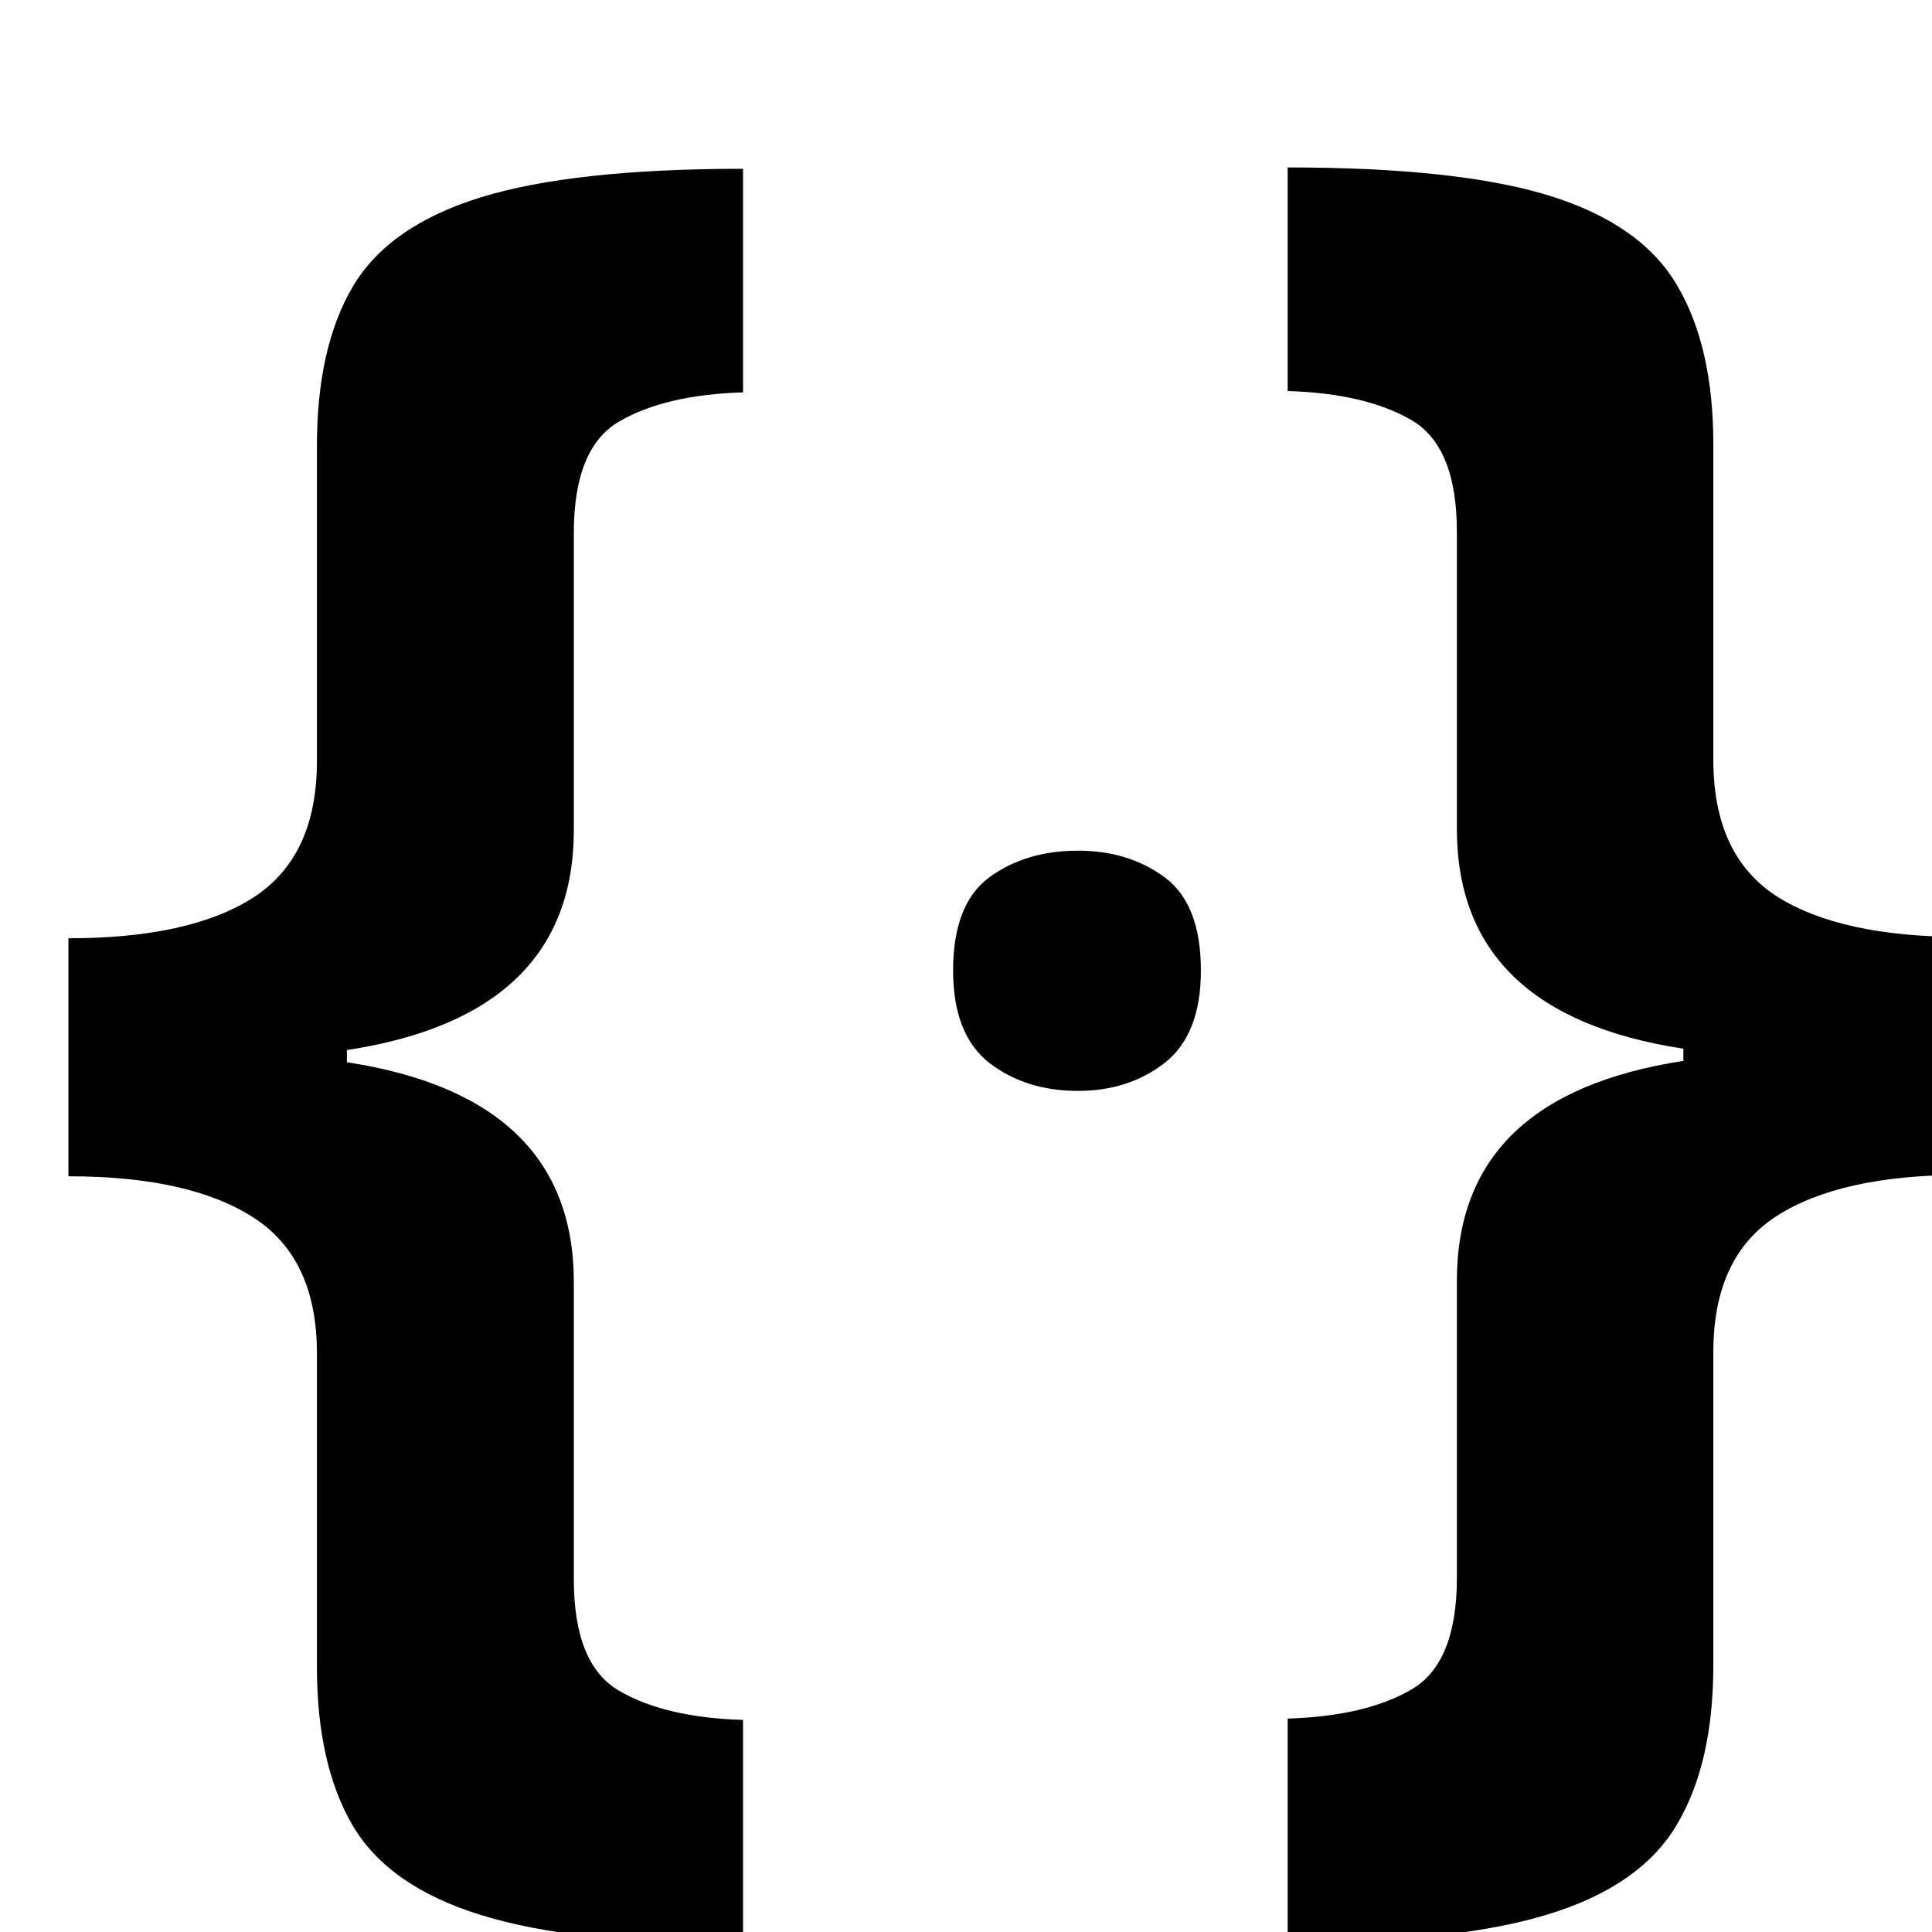
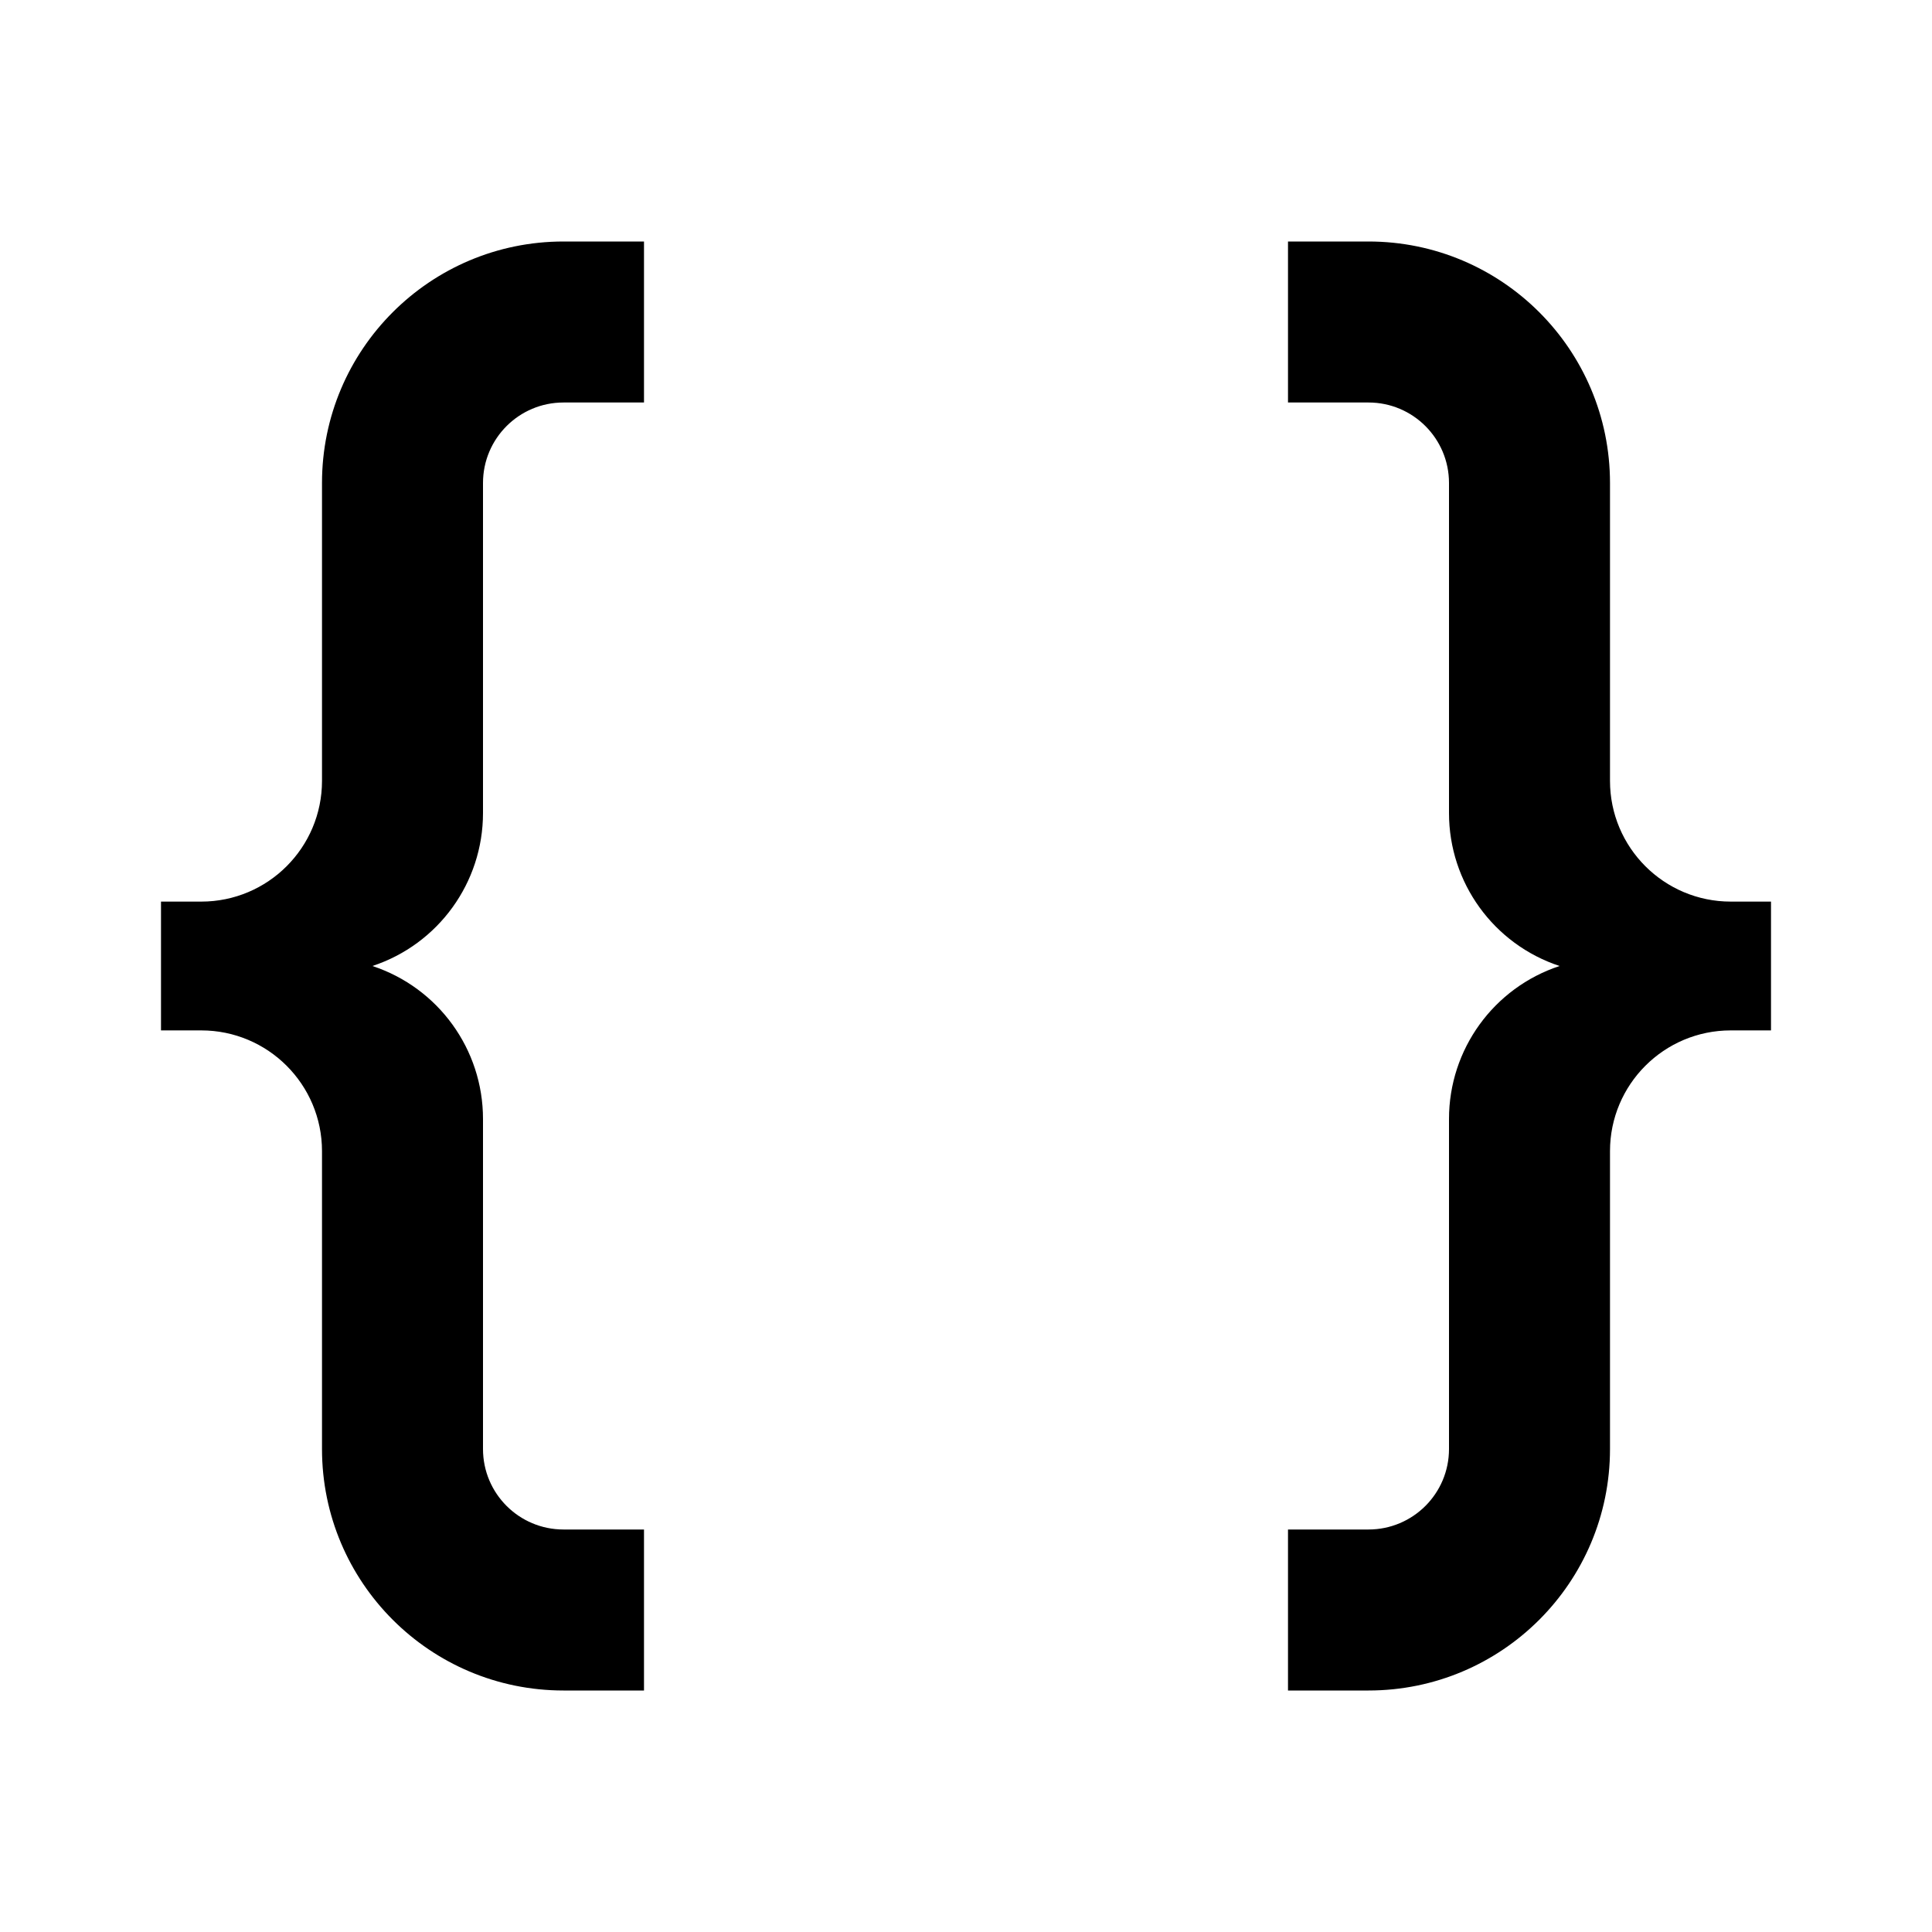
- <svg xmlns="http://www.w3.org/2000/svg" width="256" height="256" viewBox="0 0 67.733 67.733" version="1.1" id="svg8">
-   <defs id="defs2" />
-   <g id="layer1" transform="translate(0,-229.2666)">
-     <text xml:space="preserve" style="font-style:normal;font-variant:normal;font-weight:bold;font-stretch:condensed;font-size:70.556px;line-height:125%;font-family:'Agency FB';-inkscape-font-specification:'Agency FB Bold Condensed';letter-spacing:0px;word-spacing:0px;fill:#000000;fill-opacity:1;stroke:none;stroke-width:0.307px;stroke-linecap:butt;stroke-linejoin:miter;stroke-opacity:1" x="1.363" y="282.897" id="text817" transform="scale(0.9886875,1.011442)">
-       <tspan id="tspan815" x="1.363" y="282.897" style="font-style:normal;font-variant:normal;font-weight:bold;font-stretch:condensed;font-family:'Agency FB';-inkscape-font-specification:'Agency FB Bold Condensed';fill:#000000;stroke-width:0.307px">{</tspan>
-     </text>
-     <text xml:space="preserve" style="font-style:normal;font-variant:normal;font-weight:normal;font-stretch:normal;font-size:70.556px;line-height:125%;font-family:sans-serif;-inkscape-font-specification:sans-serif;letter-spacing:0px;word-spacing:0px;fill:#000000;fill-opacity:1;stroke:none;stroke-width:0.307px;stroke-linecap:butt;stroke-linejoin:miter;stroke-opacity:1" x="42.832" y="282.849" id="text817-4" transform="scale(0.9886875,1.011442)">
-       <tspan id="tspan815-4" x="42.832" y="282.849" style="font-style:normal;font-variant:normal;font-weight:bold;font-stretch:condensed;font-family:'agency FB';-inkscape-font-specification:'agency FB Bold Condensed';fill:#000000;stroke-width:0.307px">}</tspan>
-     </text>
-     <text xml:space="preserve" style="font-style:normal;font-weight:normal;font-size:50.8px;line-height:125%;font-family:sans-serif;letter-spacing:0px;word-spacing:0px;fill:#000000;fill-opacity:1;stroke:none;stroke-width:0.265px;stroke-linecap:butt;stroke-linejoin:miter;stroke-opacity:1" x="30.522" y="266.856" id="text821">
-       <tspan id="tspan819" x="30.522" y="266.856" style="font-style:normal;font-variant:normal;font-weight:bold;font-stretch:condensed;font-family:'Agency FB';-inkscape-font-specification:'Agency FB Bold Condensed';stroke-width:0.265px">.</tspan>
-     </text>
+ <svg xmlns="http://www.w3.org/2000/svg" viewBox="0 0 24 24">
+   <g>
+     <path fill="none" d="M0 0h24v24H0z" />
+     <path d="M4 18v-3.7a1.5 1.5 0 0 0-1.5-1.5H2v-1.6h.5A1.5 1.5 0 0 0 4 9.7V6a3 3 0 0 1 3-3h1v2H7a1 1 0 0 0-1 1v4.1A2 2 0 0 1 4.626 12 2 2 0 0 1 6 13.9V18a1 1 0 0 0 1 1h1v2H7a3 3 0 0 1-3-3zm16-3.7V18a3 3 0 0 1-3 3h-1v-2h1a1 1 0 0 0 1-1v-4.1a2 2 0 0 1 1.374-1.9A2 2 0 0 1 18 10.1V6a1 1 0 0 0-1-1h-1V3h1a3 3 0 0 1 3 3v3.7a1.5 1.5 0 0 0 1.5 1.5h.5v1.6h-.5a1.5 1.5 0 0 0-1.5 1.5z" />
  </g>
</svg>
